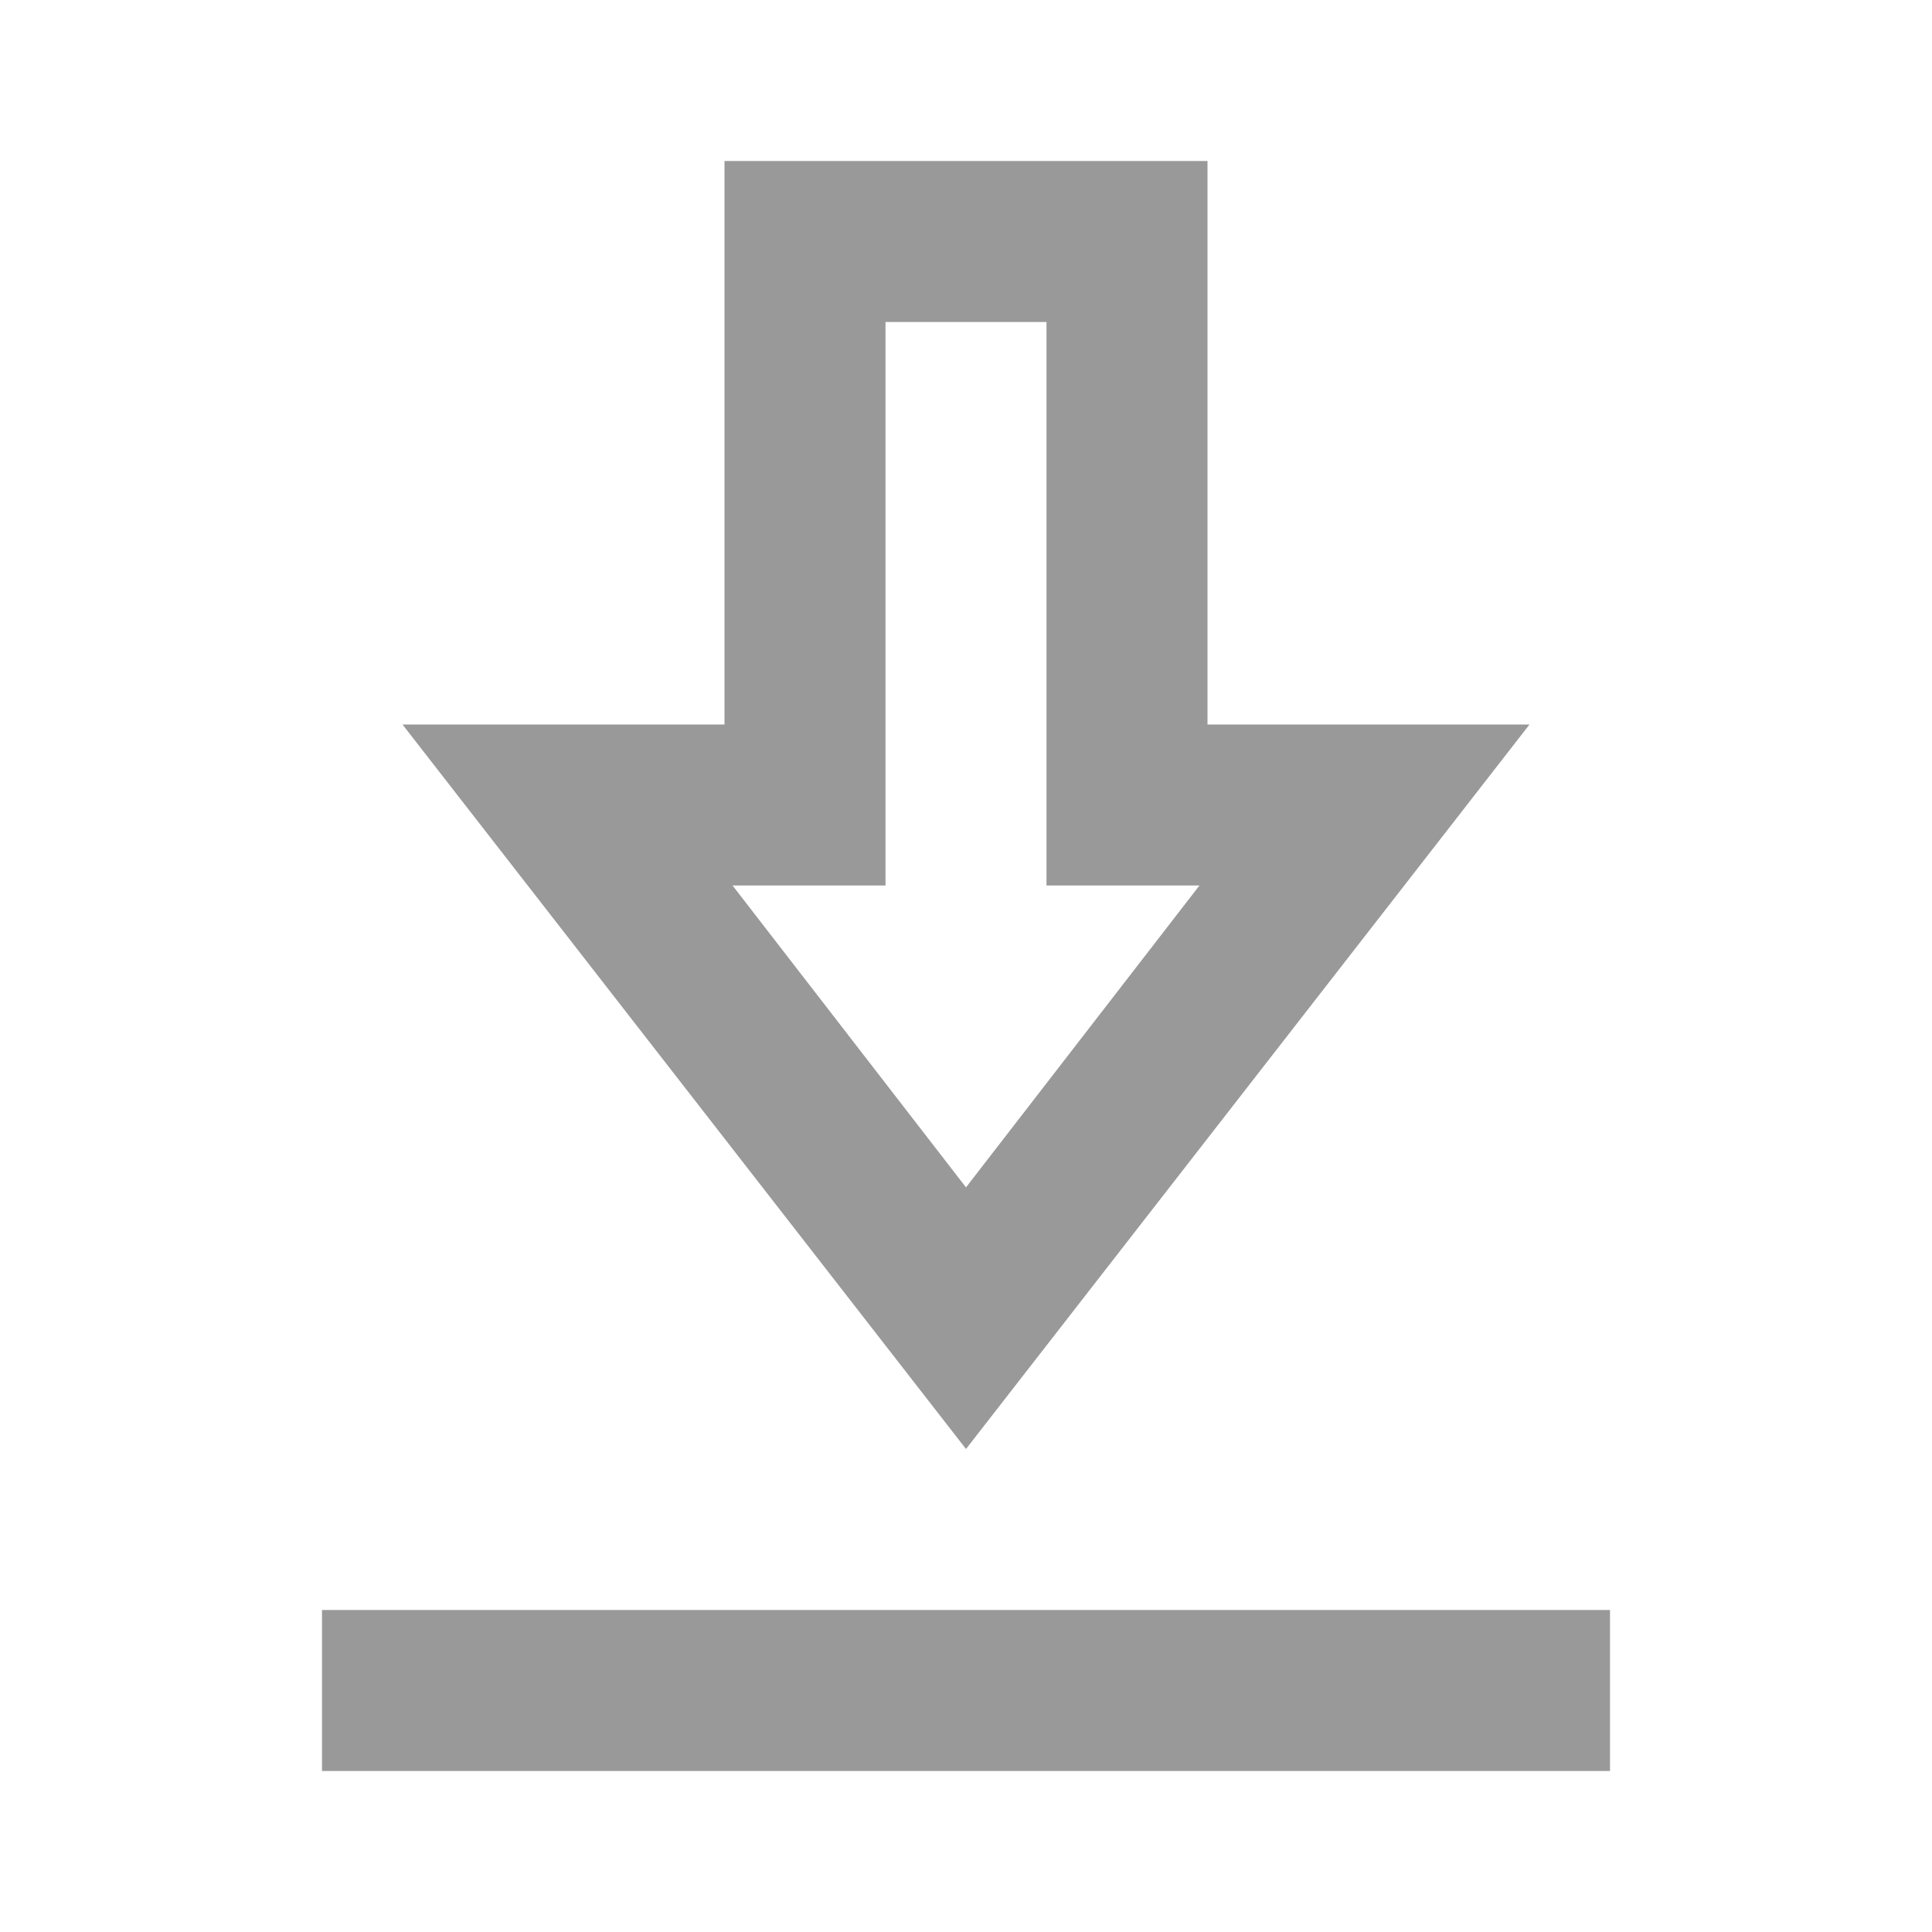
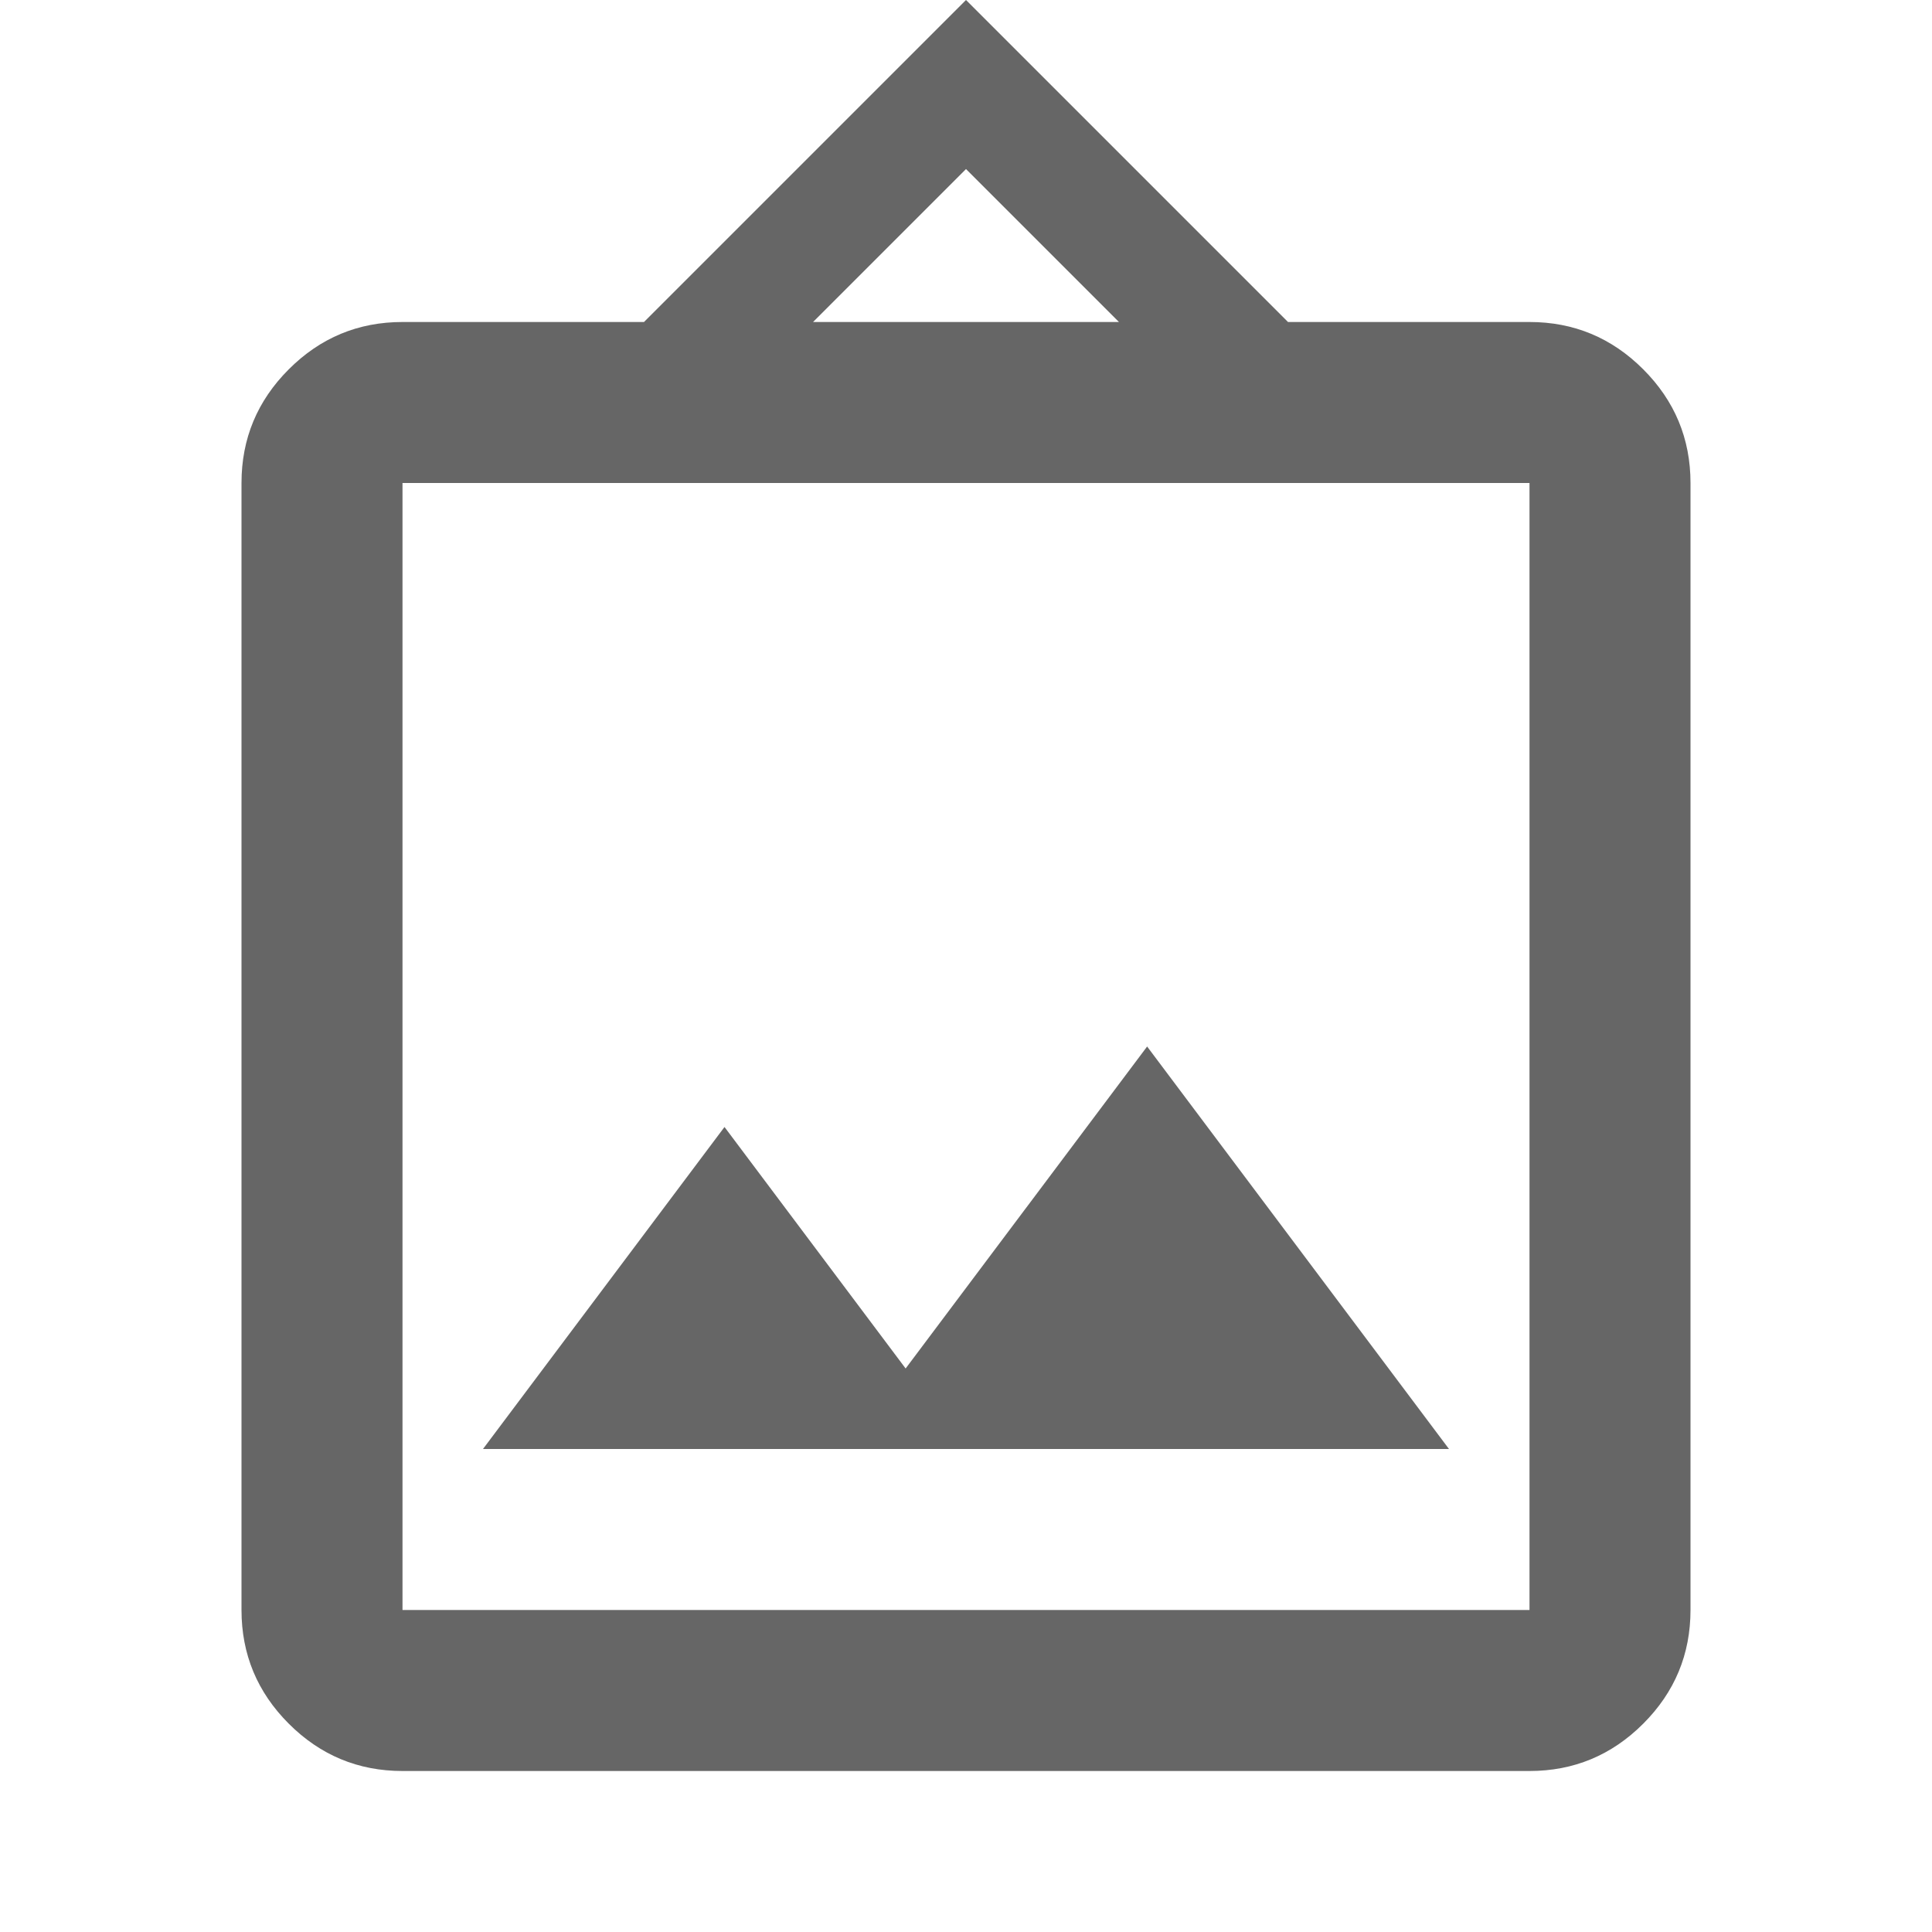
- <svg xmlns="http://www.w3.org/2000/svg" height="24px" viewBox="0 -960 960 960" width="24px" fill="#999999">
-   <path d="M160-80v-80h640v80H160Zm320-160L200-600h160v-280h240v280h160L480-240Zm0-130 116-150h-76v-280h-80v280h-76l116 150Zm0-150Z" />
+ <svg xmlns="http://www.w3.org/2000/svg" height="24px" viewBox="0 -960 960 960" width="24px" fill="#666666">
+   <path d="M200-80q-33 0-56.5-23.5T120-160v-560q0-33 23.5-56.5T200-800h120l160-160 160 160h120q33 0 56.5 23.5T840-720v560q0 33-23.5 56.5T760-80H200Zm0-80h560v-560H200v560Zm40-80h480L570-440 450-280l-90-120-120 160Zm164-560h152l-76-76-76 76ZM200-160v-560 560Z" />
</svg>
